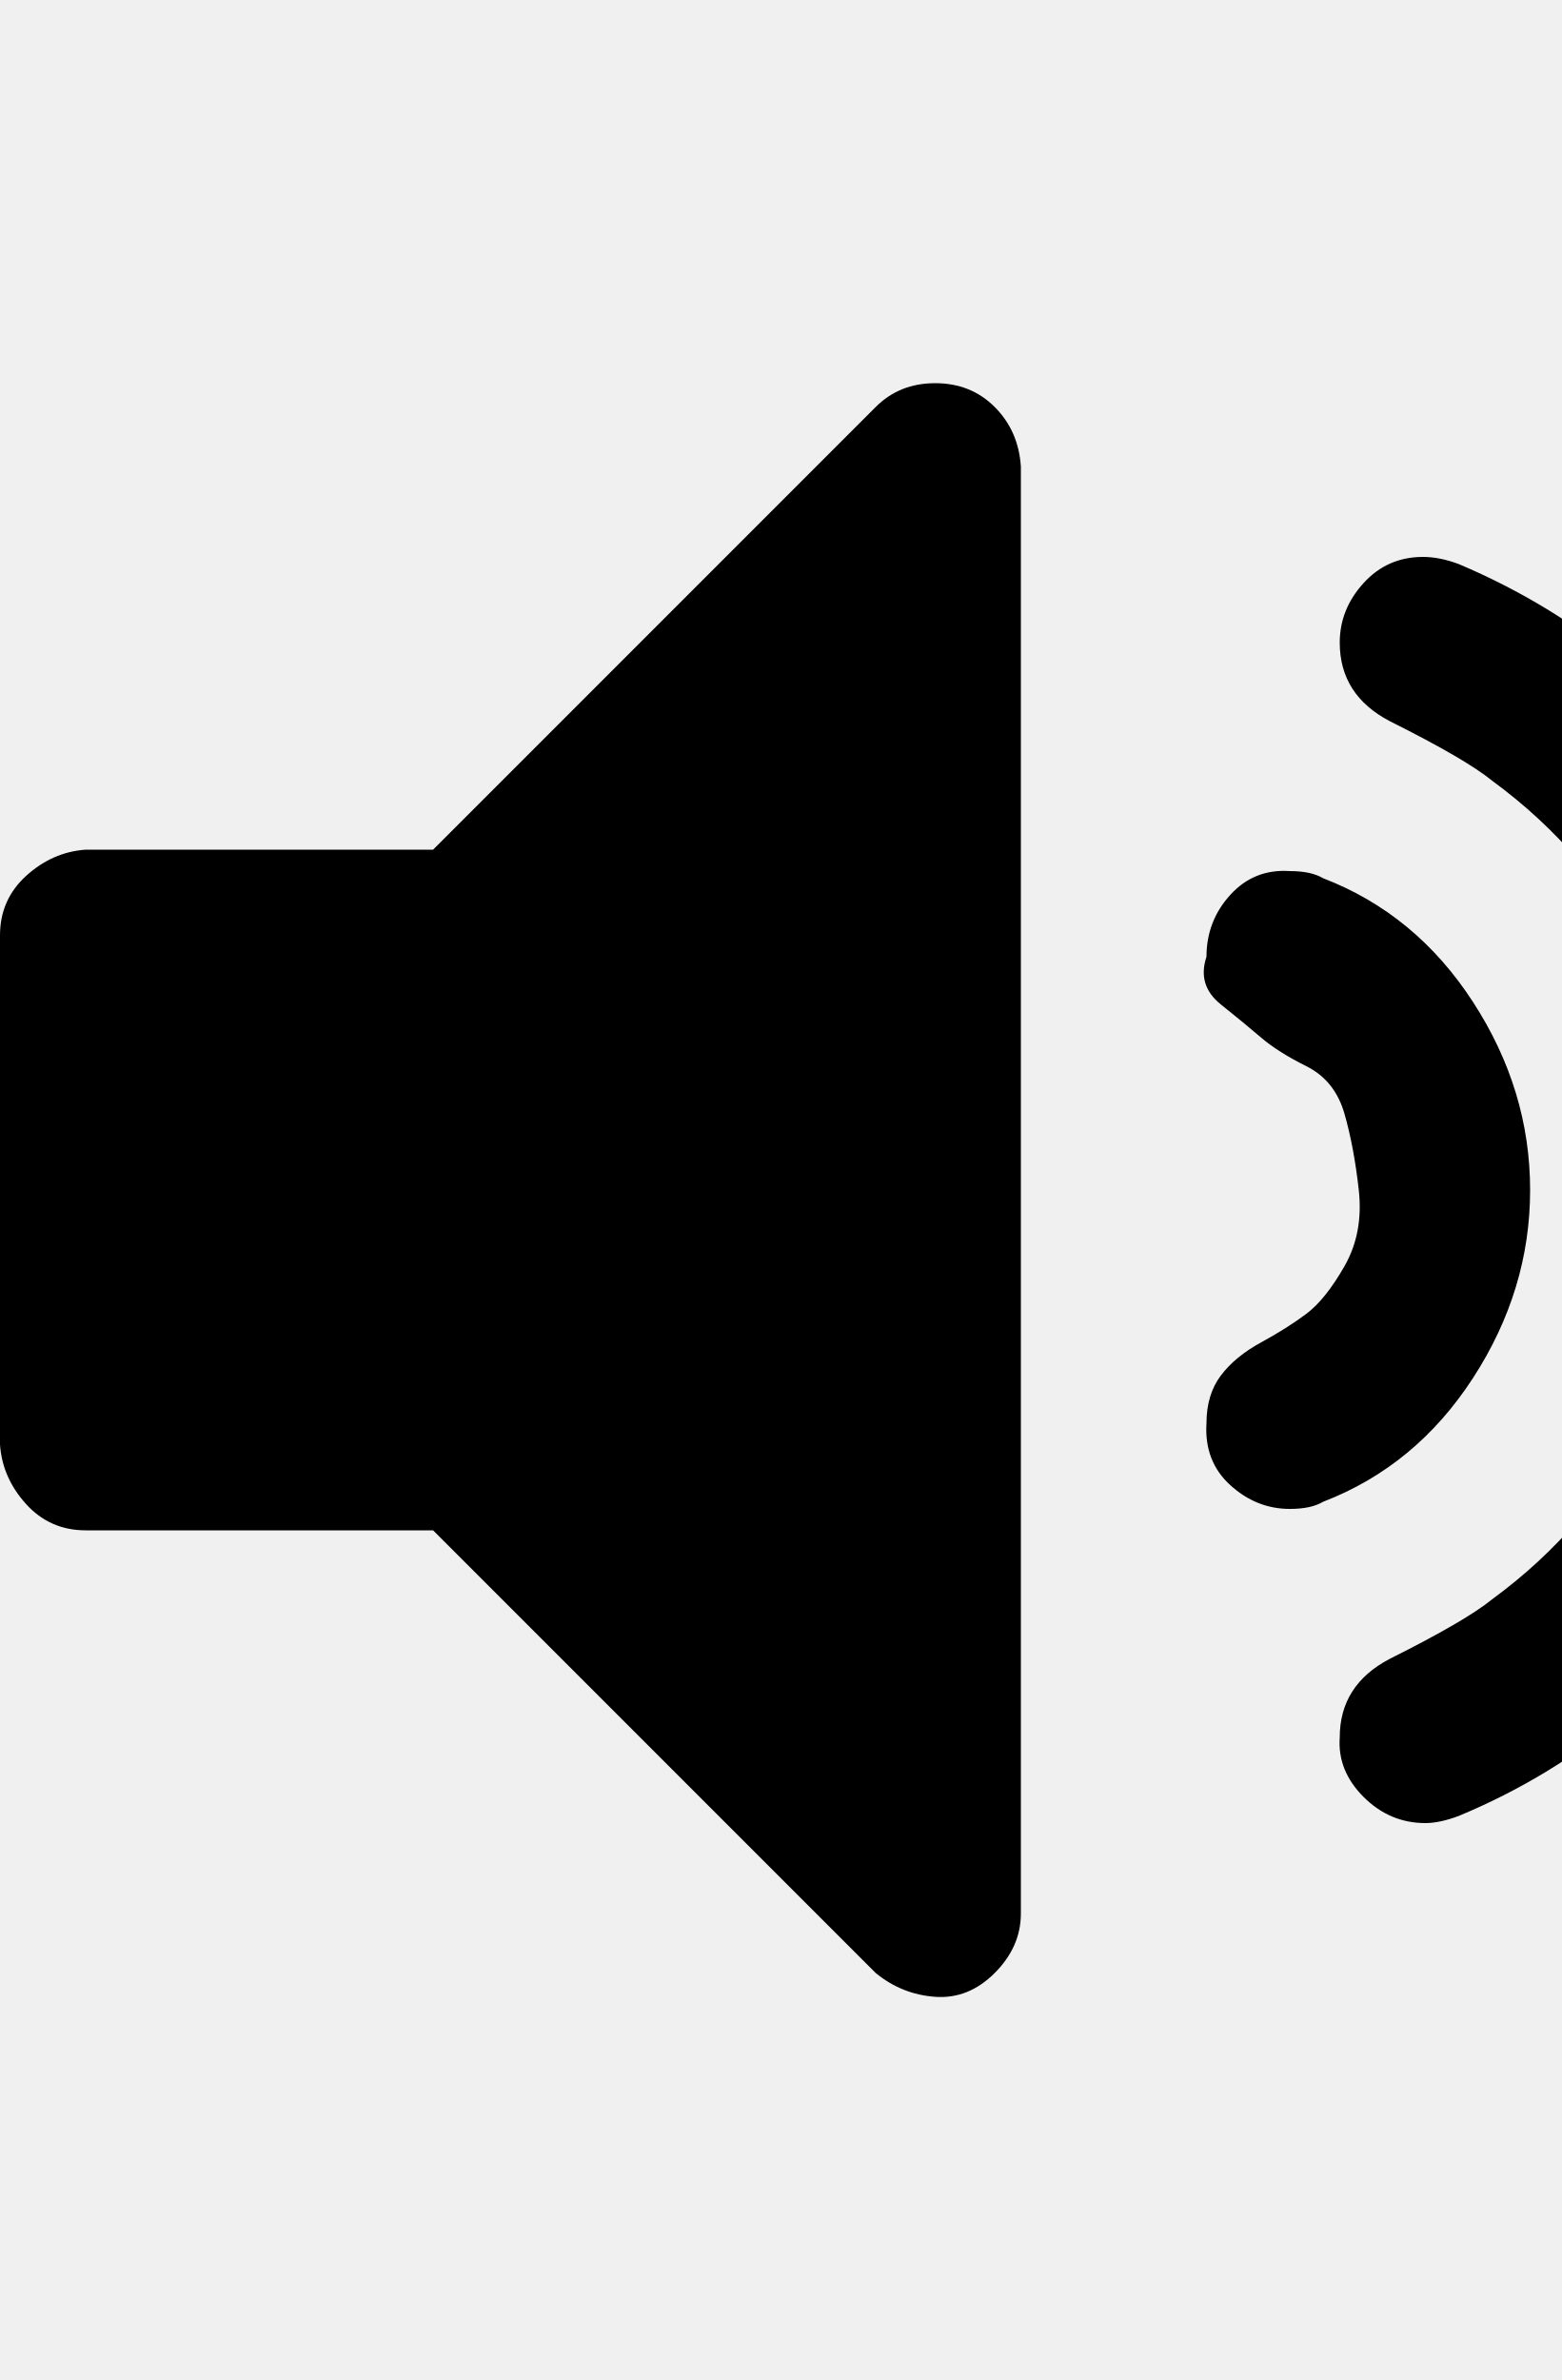
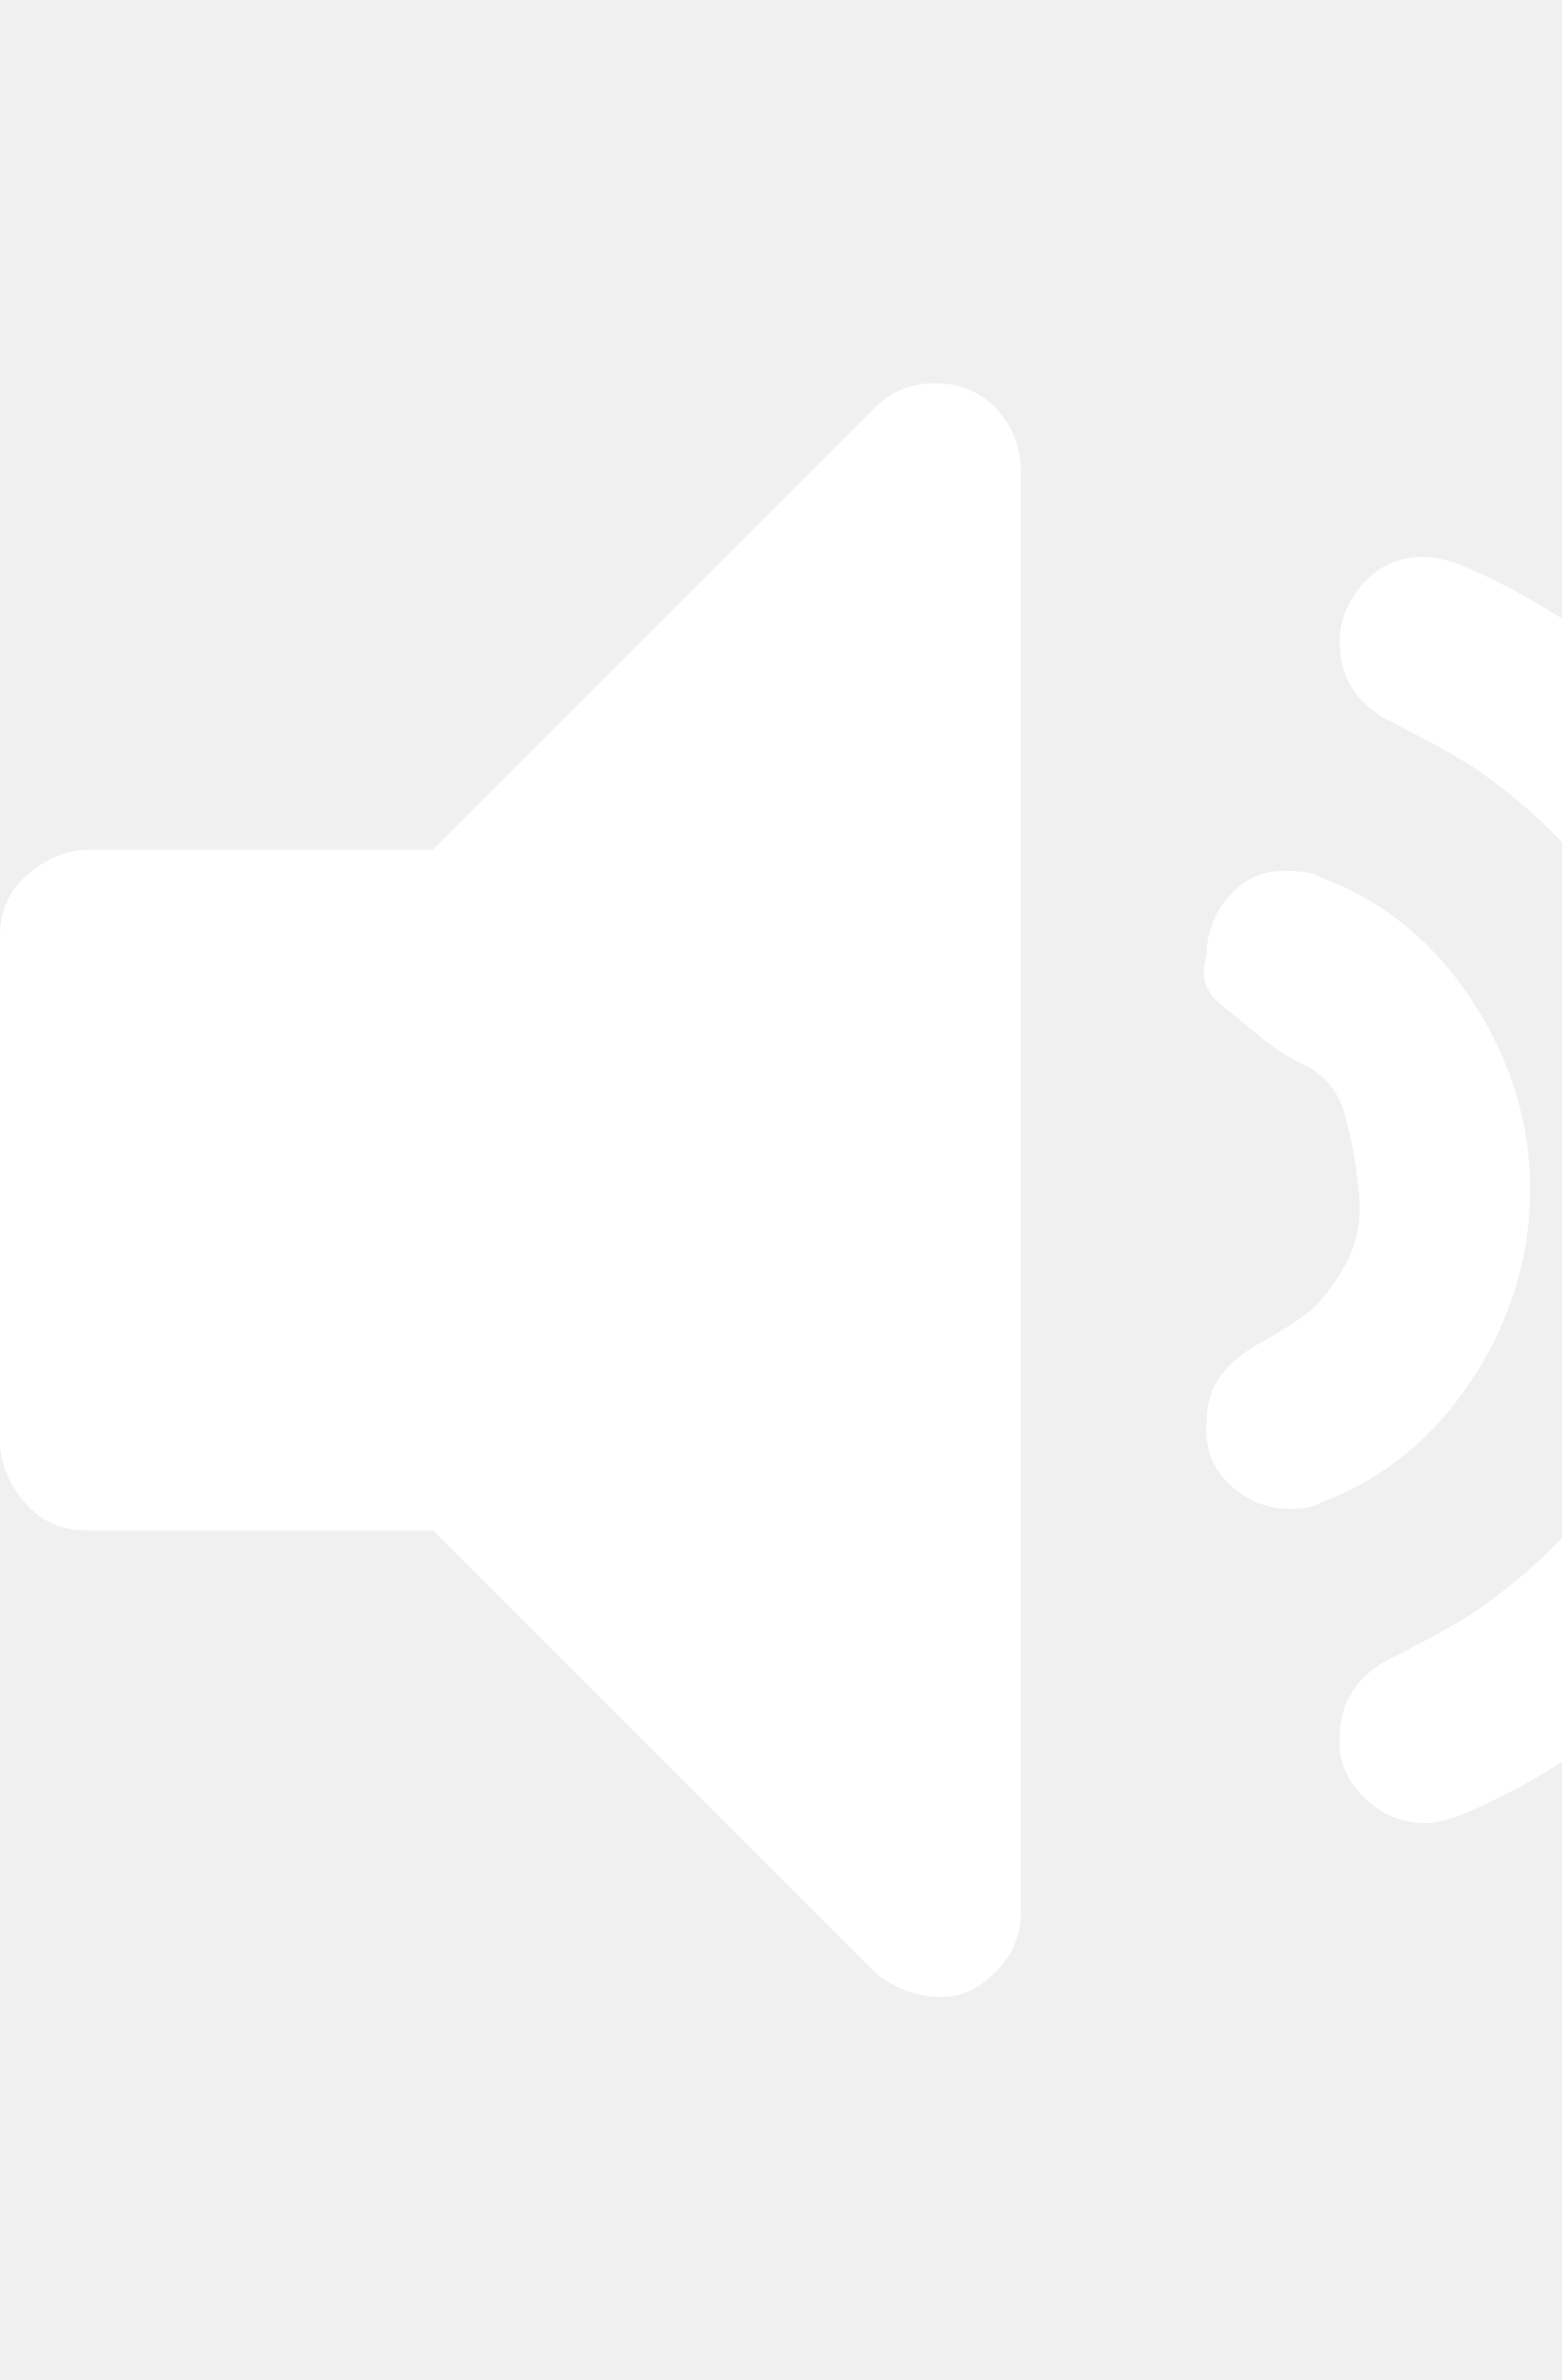
<svg xmlns="http://www.w3.org/2000/svg" version="1.1" viewBox="0 0 21 32">
-   <path d="M13.728 6.272v19.456q0 0.448-0.352 0.8t-0.8 0.32-0.8-0.32l-5.952-5.952h-4.672q-0.48 0-0.8-0.352t-0.352-0.8v-6.848q0-0.48 0.352-0.8t0.8-0.352h4.672l5.952-5.952q0.32-0.32 0.8-0.32t0.8 0.32 0.352 0.8zM20.576 16q0 1.344-0.768 2.528t-2.016 1.664q-0.16 0.096-0.448 0.096-0.448 0-0.8-0.32t-0.32-0.832q0-0.384 0.192-0.64t0.544-0.448 0.608-0.384 0.512-0.64 0.192-1.024-0.192-1.024-0.512-0.64-0.608-0.384-0.544-0.448-0.192-0.64q0-0.48 0.32-0.832t0.8-0.32q0.288 0 0.448 0.096 1.248 0.48 2.016 1.664t0.768 2.528zM25.152 16q0 2.72-1.536 5.056t-4 3.36q-0.256 0.096-0.448 0.096-0.48 0-0.832-0.352t-0.32-0.8q0-0.704 0.672-1.056 1.024-0.512 1.376-0.8 1.312-0.96 2.048-2.4t0.736-3.104-0.736-3.104-2.048-2.4q-0.352-0.288-1.376-0.8-0.672-0.352-0.672-1.056 0-0.448 0.32-0.8t0.8-0.352q0.224 0 0.48 0.096 2.496 1.056 4 3.36t1.536 5.056z" />
+   <path d="M13.728 6.272v19.456q0 0.448-0.352 0.8t-0.8 0.32-0.8-0.32l-5.952-5.952h-4.672q-0.48 0-0.8-0.352t-0.352-0.8v-6.848q0-0.48 0.352-0.8t0.8-0.352h4.672l5.952-5.952q0.32-0.32 0.8-0.32t0.8 0.32 0.352 0.8zM20.576 16q0 1.344-0.768 2.528t-2.016 1.664q-0.16 0.096-0.448 0.096-0.448 0-0.8-0.32t-0.32-0.832q0-0.384 0.192-0.64t0.544-0.448 0.608-0.384 0.512-0.64 0.192-1.024-0.192-1.024-0.512-0.64-0.608-0.384-0.544-0.448-0.192-0.64q0-0.48 0.32-0.832t0.8-0.32q0.288 0 0.448 0.096 1.248 0.48 2.016 1.664t0.768 2.528zM25.152 16q0 2.72-1.536 5.056t-4 3.36q-0.256 0.096-0.448 0.096-0.48 0-0.832-0.352t-0.32-0.8q0-0.704 0.672-1.056 1.024-0.512 1.376-0.8 1.312-0.96 2.048-2.4t0.736-3.104-0.736-3.104-2.048-2.4q-0.352-0.288-1.376-0.8-0.672-0.352-0.672-1.056 0-0.448 0.32-0.8t0.8-0.352q0.224 0 0.48 0.096 2.496 1.056 4 3.36t1.536 5.056z" fill="#ffffff" />
</svg>
